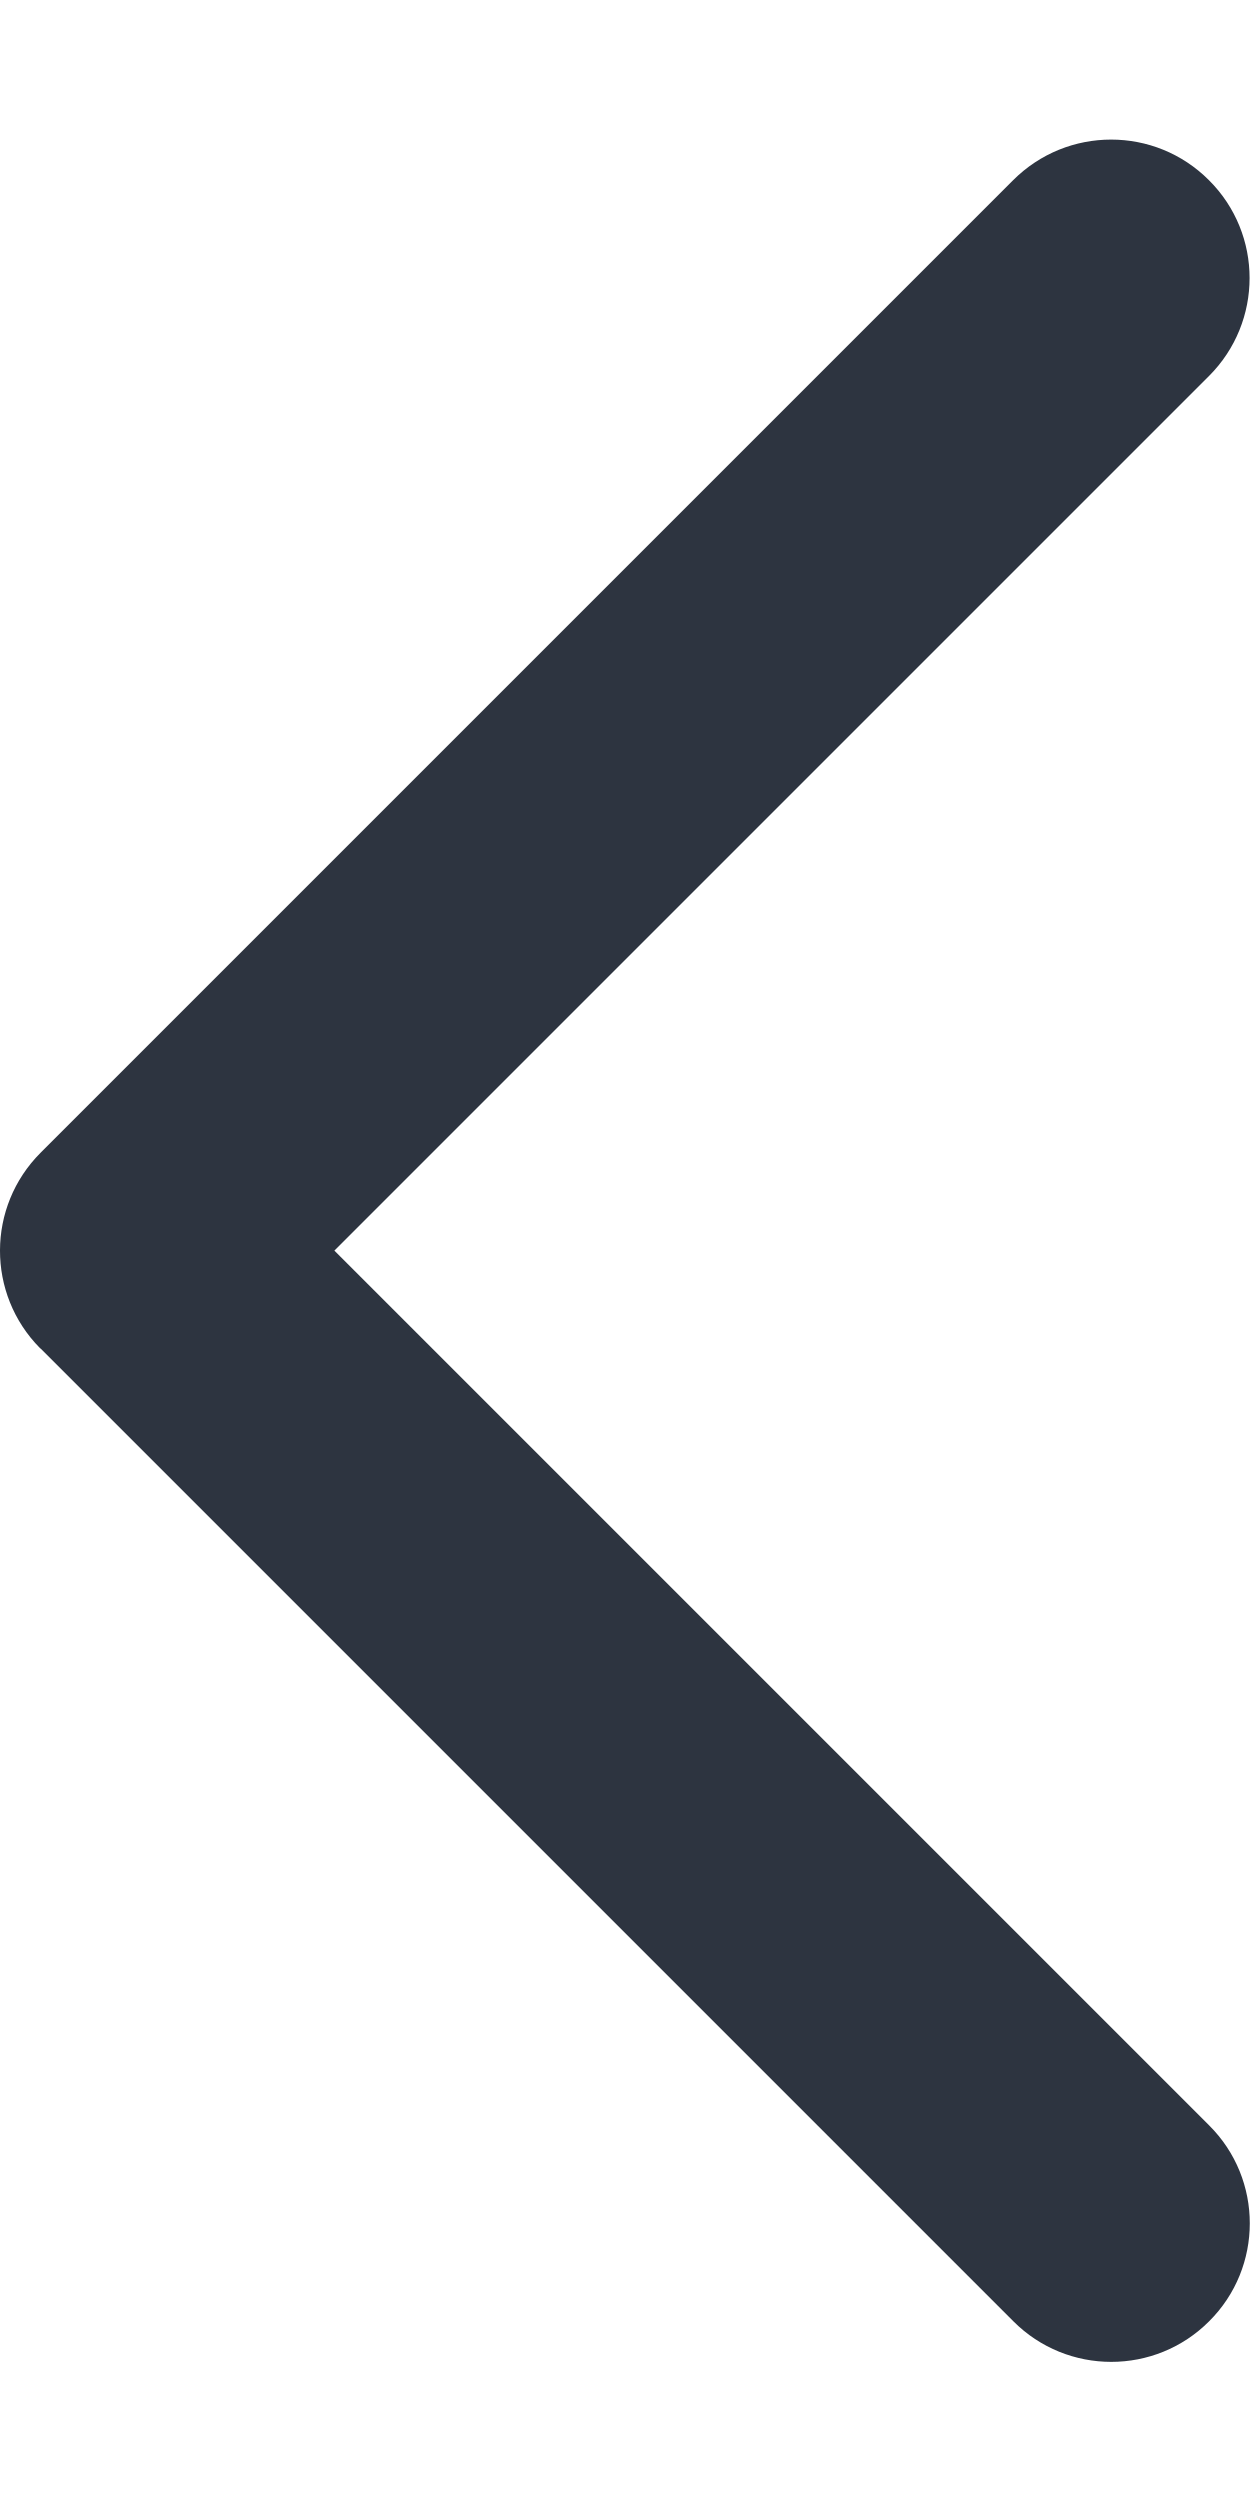
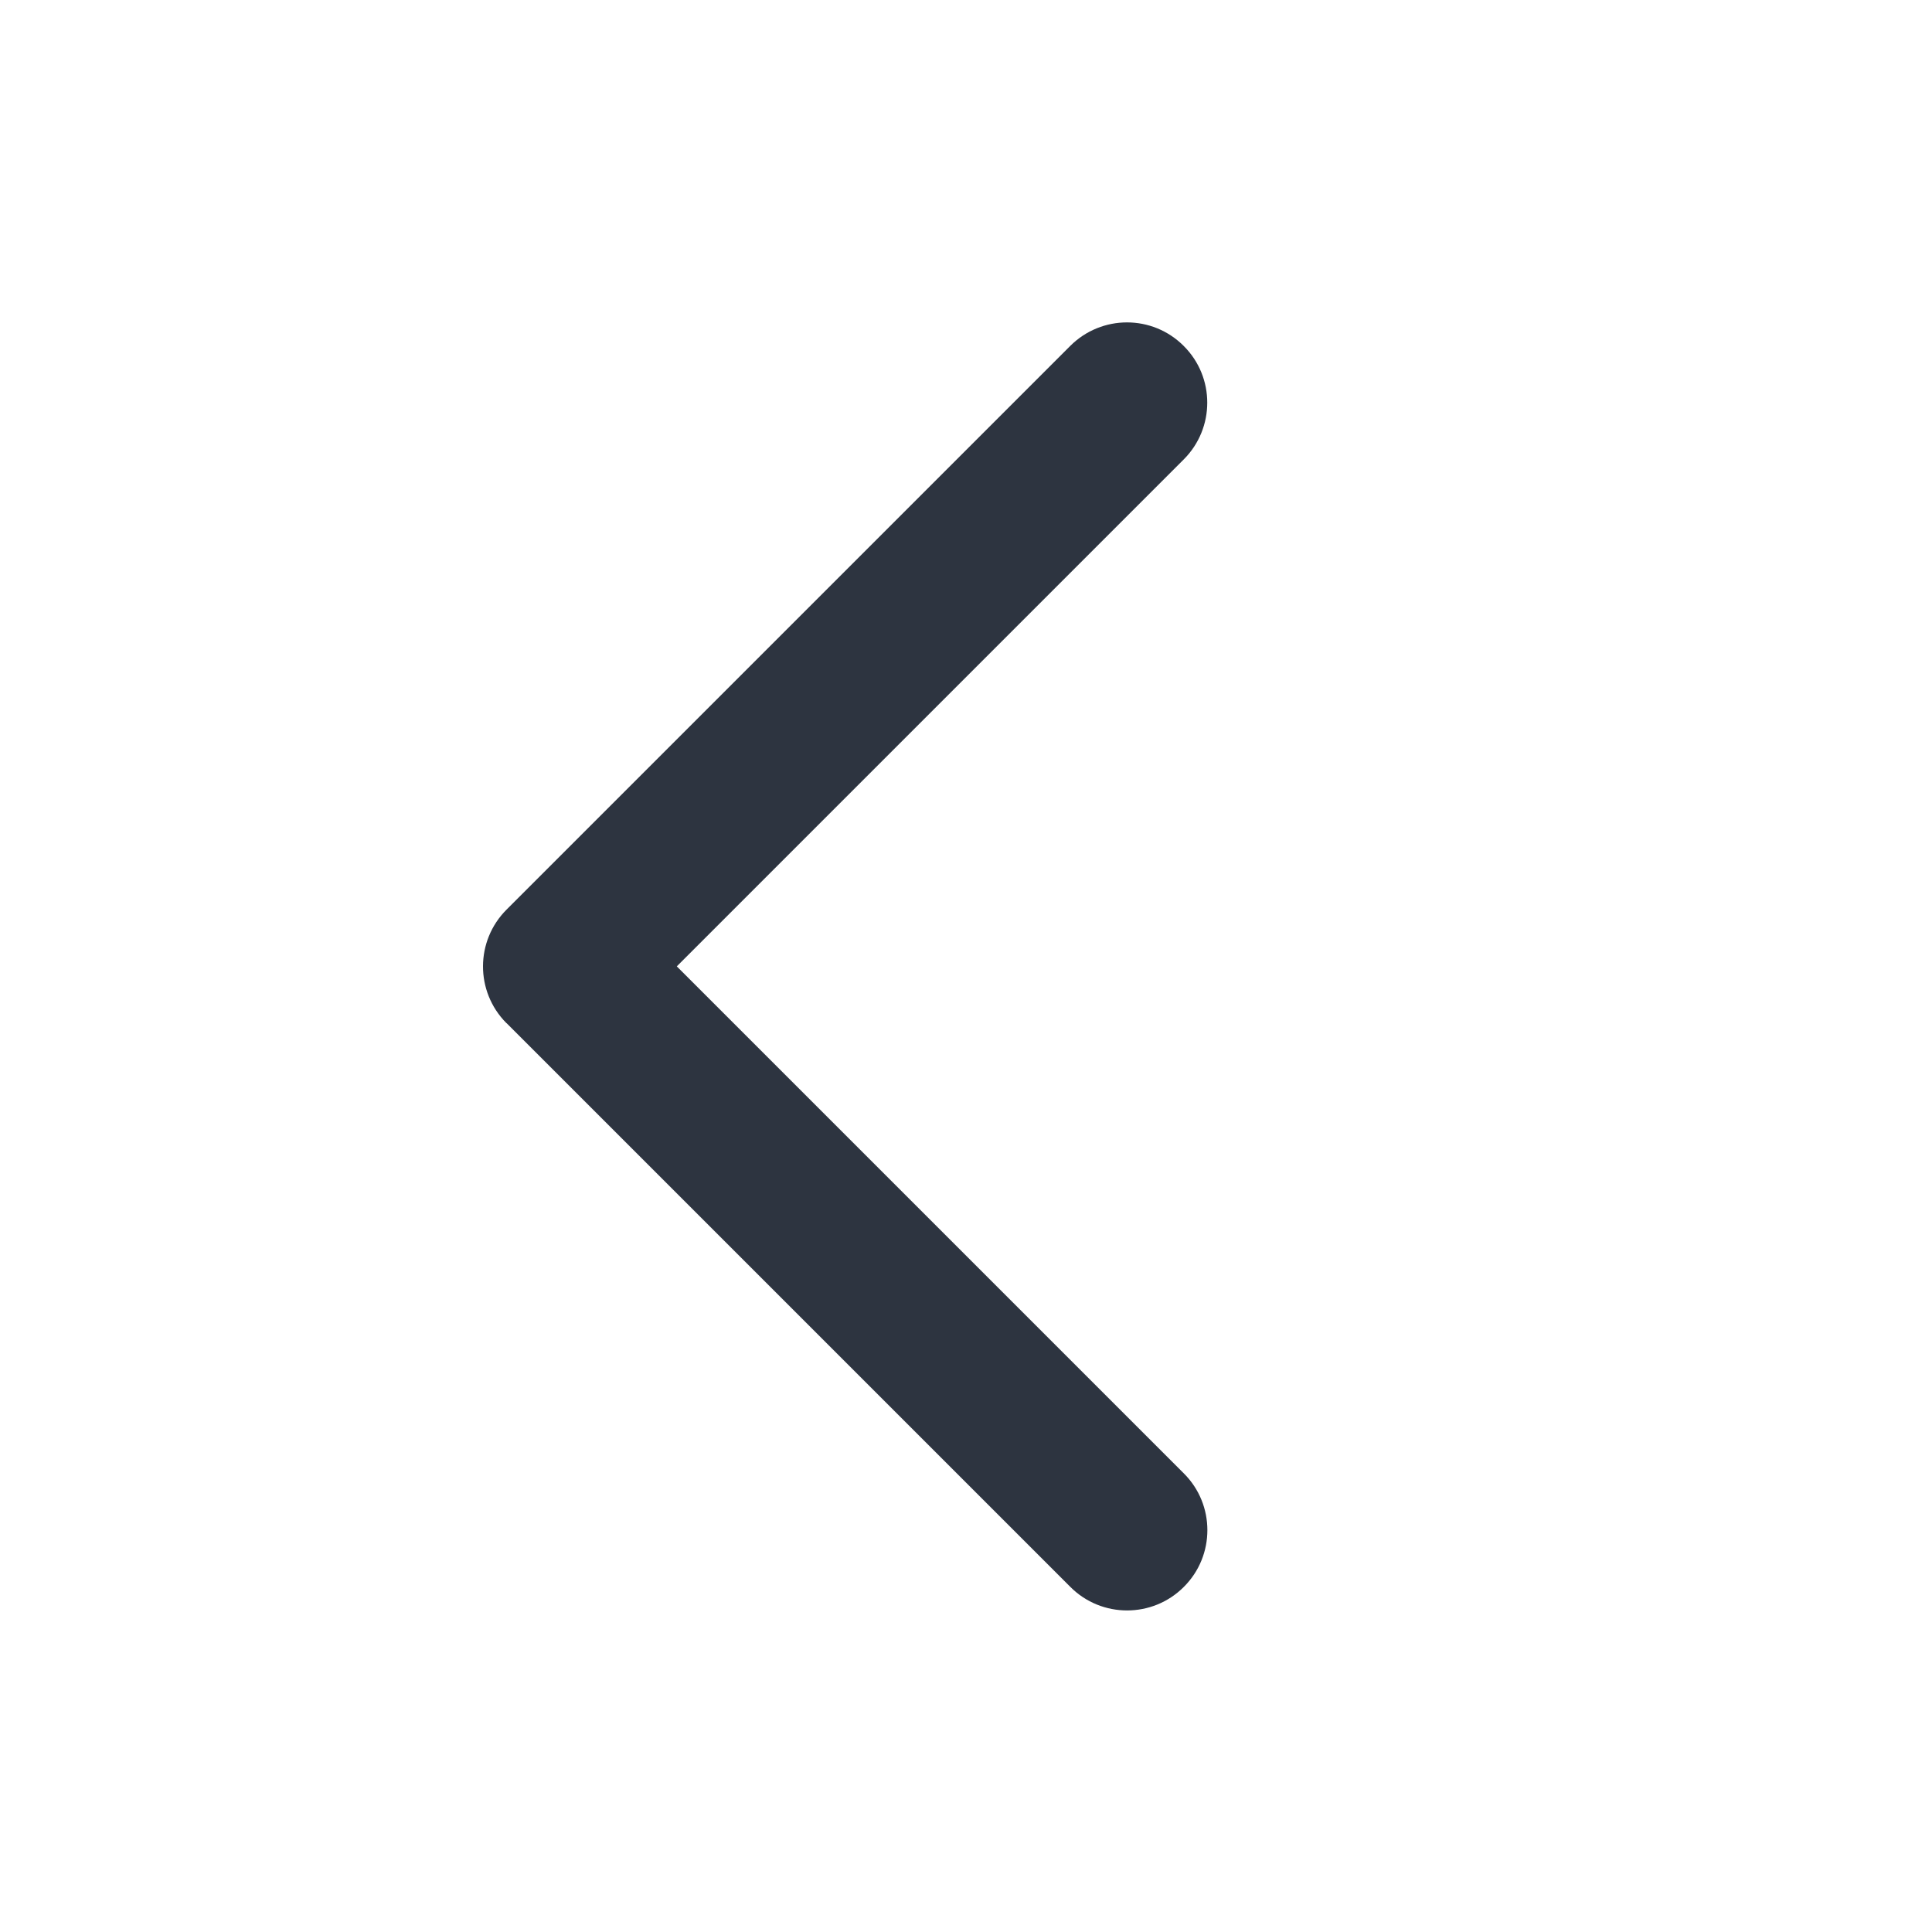
- <svg xmlns="http://www.w3.org/2000/svg" width="6" height="12" viewBox="0 0 6 12" fill="none">
-   <path fill-rule="evenodd" clip-rule="evenodd" d="M5.803 1.805C6.063 1.545 6.063 1.124 5.803 0.865C5.544 0.605 5.123 0.605 4.863 0.865L0.195 5.533C-0.064 5.792 -0.065 6.211 0.192 6.471C0.193 6.472 0.195 6.473 0.196 6.474L4.864 11.142C5.123 11.402 5.545 11.402 5.804 11.142C6.064 10.883 6.064 10.461 5.804 10.202L1.605 6.003L5.803 1.805Z" fill="#2D3440" />
+ <svg xmlns="http://www.w3.org/2000/svg" width="16" height="16" viewBox="0 0 16 16" fill="none">
+   <path fill-rule="evenodd" clip-rule="evenodd" d="M9.803 3.805C10.063 3.545 10.063 3.124 9.803 2.865C9.544 2.605 9.123 2.605 8.863 2.865L4.195 7.533C3.936 7.792 3.935 8.211 4.192 8.471C4.193 8.472 4.195 8.473 4.196 8.474L8.864 13.142C9.123 13.402 9.545 13.402 9.804 13.142C10.064 12.883 10.064 12.461 9.804 12.202L5.605 8.003L9.803 3.805Z" fill="#2D3440" />
</svg>
